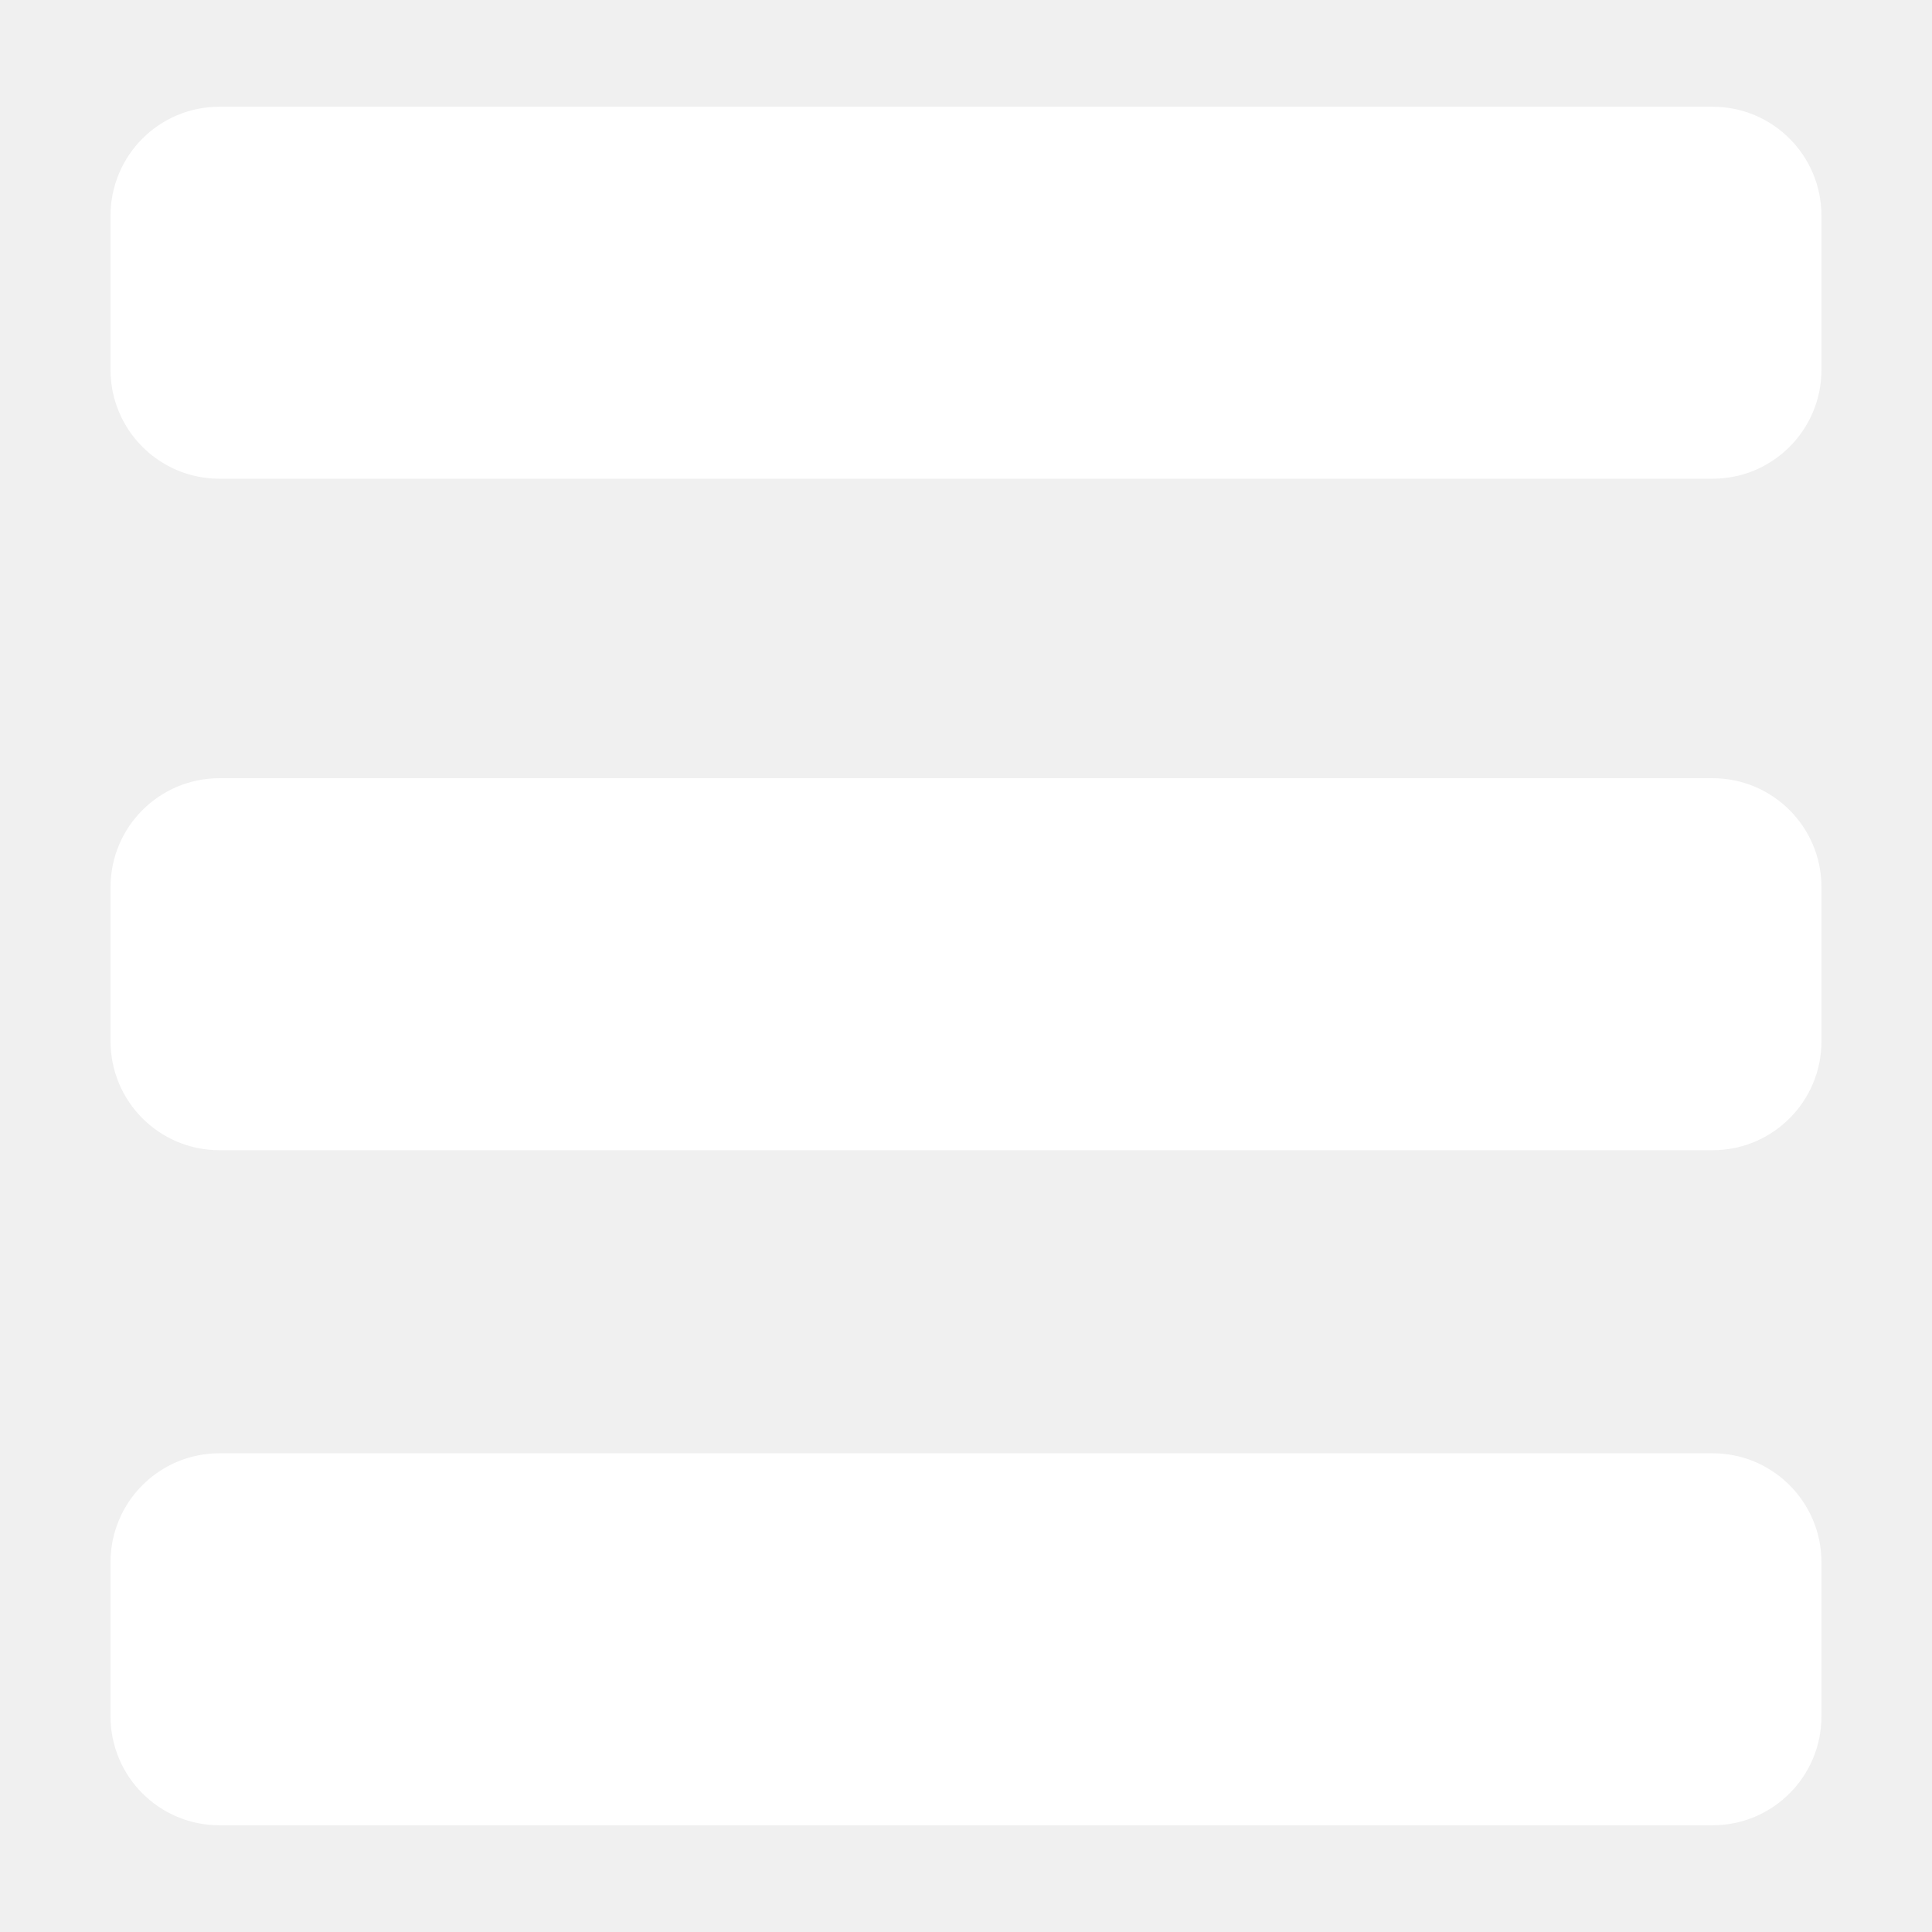
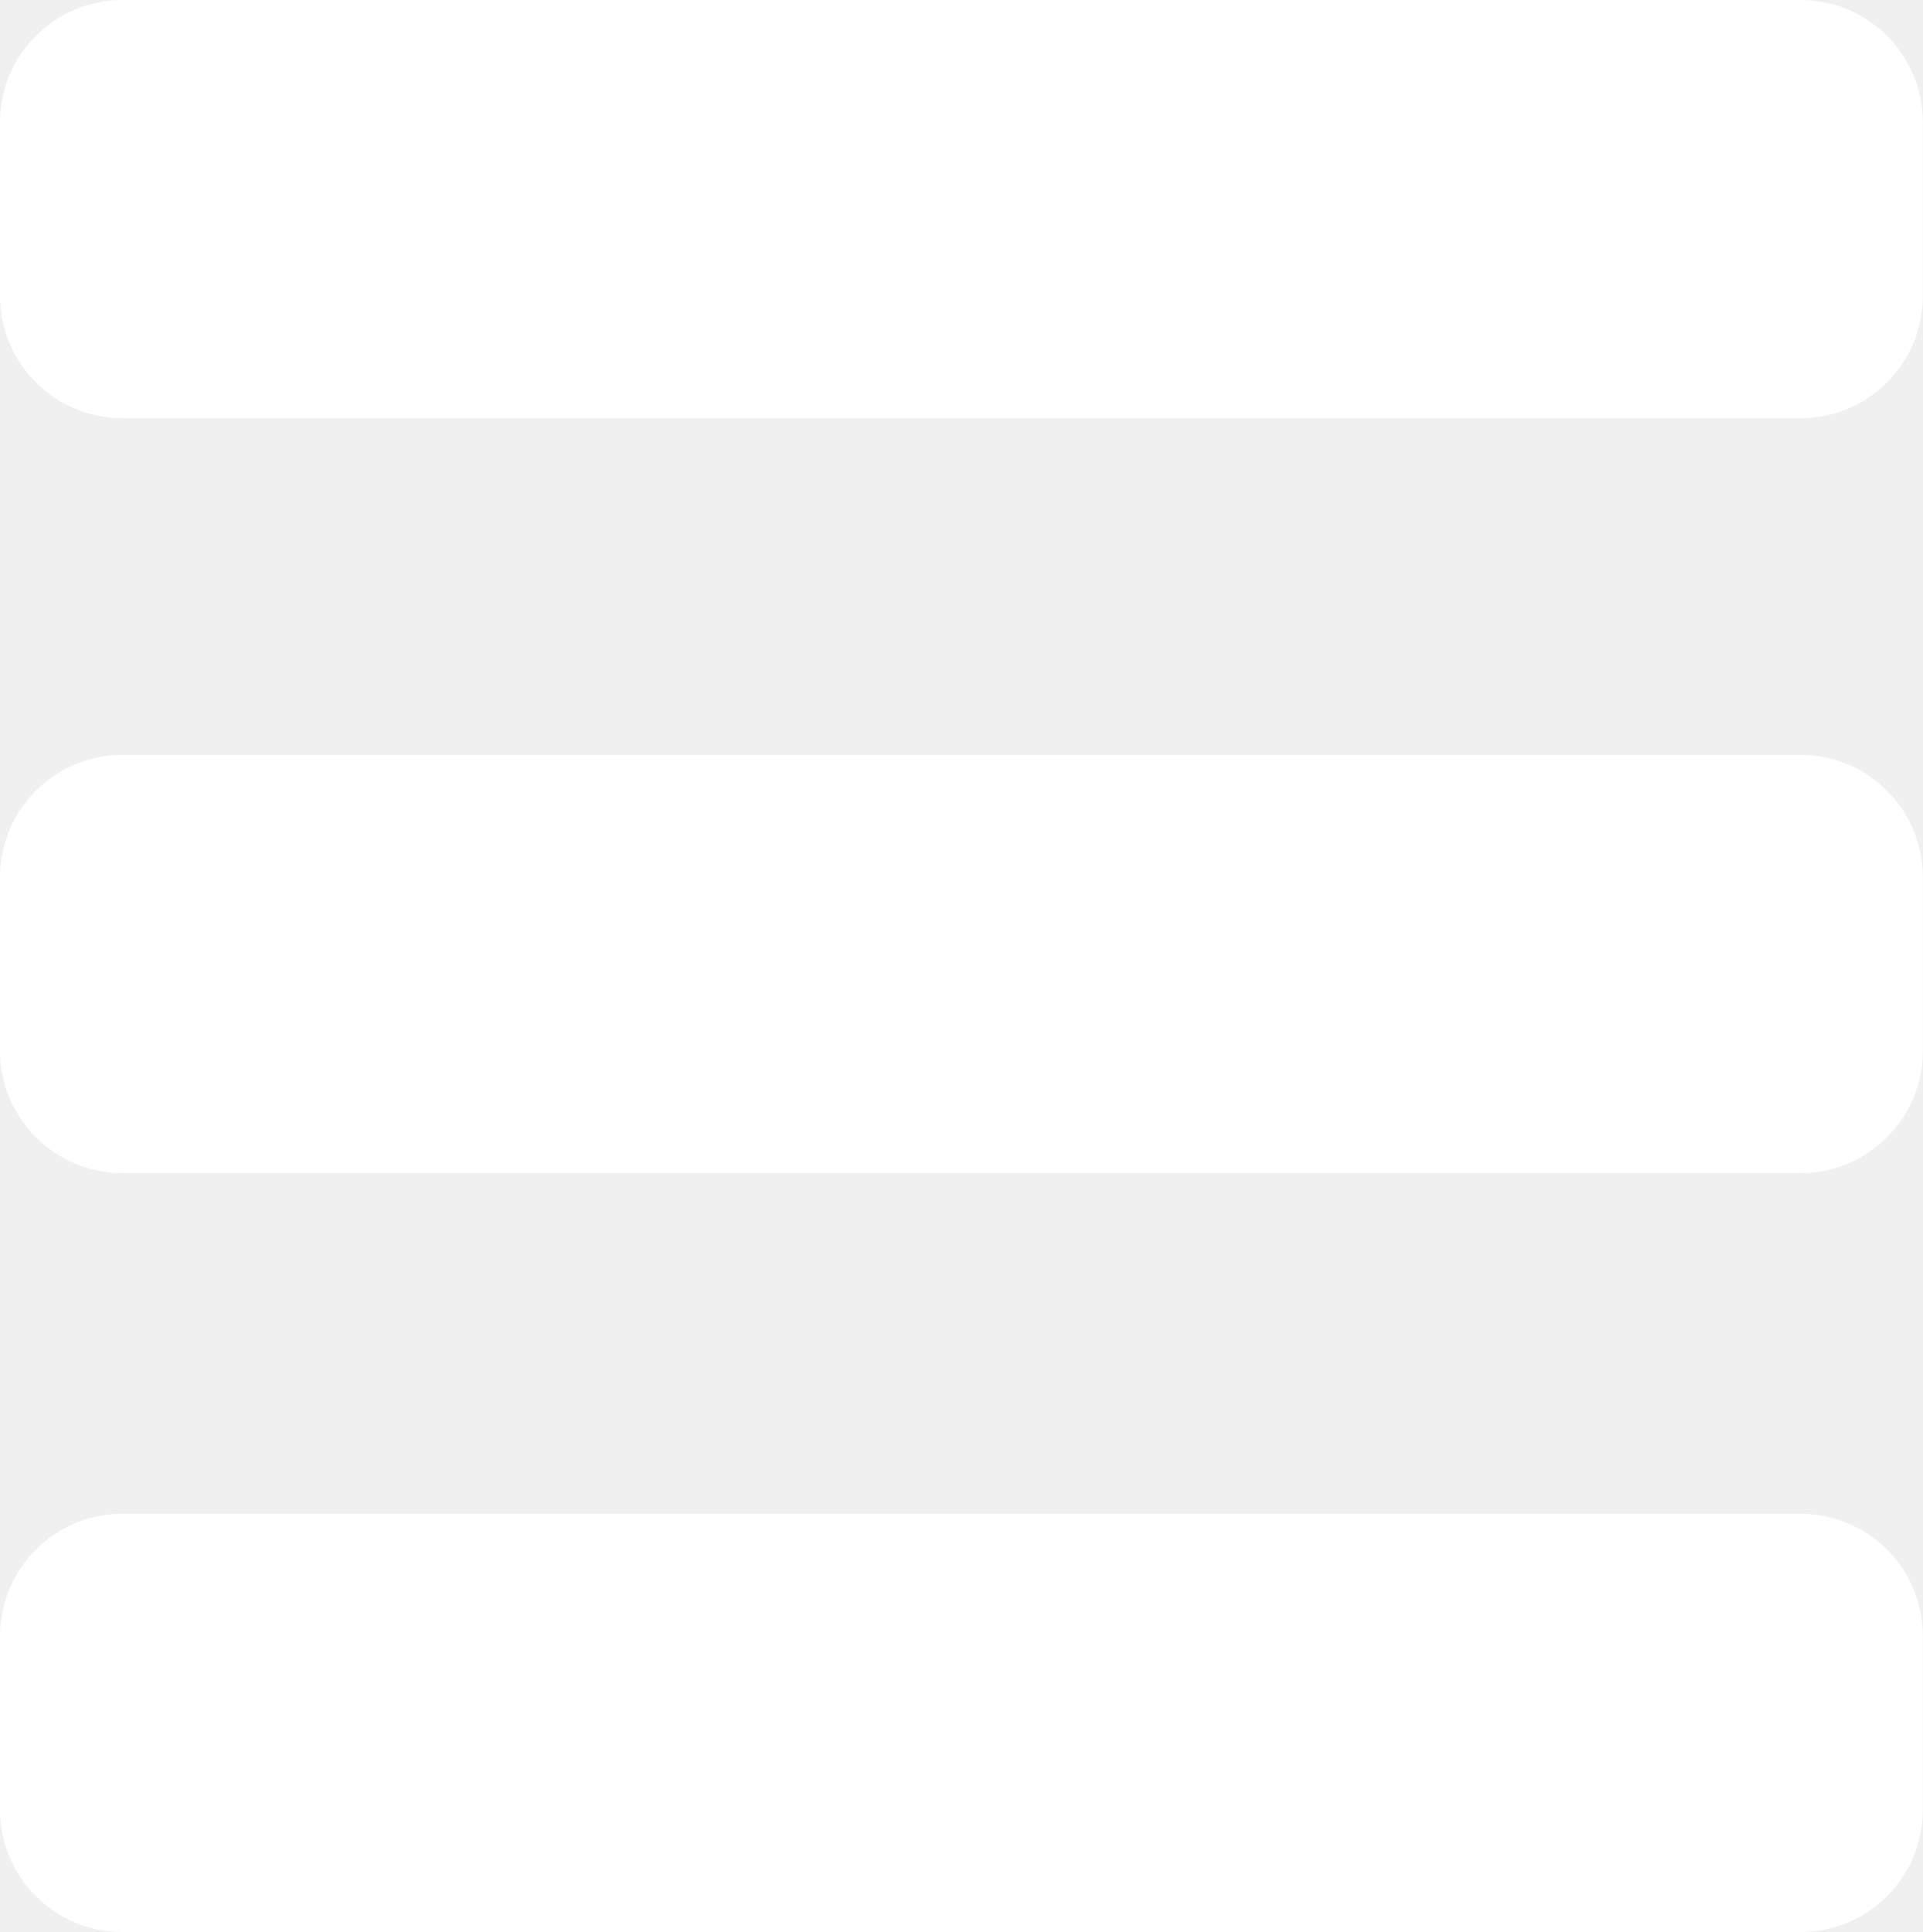
- <svg xmlns="http://www.w3.org/2000/svg" width="128" height="128" id="svg2" version="1.1">
+ <svg xmlns="http://www.w3.org/2000/svg" width="113.35" height="113.86" id="svg2" version="1.1">
  <defs id="defs4" />
-   <g id="layer1" transform="translate(0,-924.3622)">
-     <g id="g2985" transform="translate(-218.8348,91.1238)">
+   <g id="layer1" transform="translate(-7.324304,-931.4318)">
+     <g id="g2985" transform="translate(-218.8348,91.1238)" style="fill:#ffffff">
      <rect transform="matrix(0,1,-1,0,0,0)" ry="7.213" y="-339.511" x="884.797" height="113.351" width="24.646" id="rect3093-5" style="fill:#ffffff" />
      <rect transform="matrix(0,1,-1,0,0,0)" ry="7.213" y="-339.51" x="840.309" height="113.351" width="24.646" id="rect3093" style="fill:#ffffff" />
      <rect transform="matrix(0,1,-1,0,0,0)" ry="7.213" y="-339.51" x="929.522" height="113.351" width="24.646" id="rect3093-5-6" style="fill:#ffffff" />
    </g>
  </g>
</svg>
